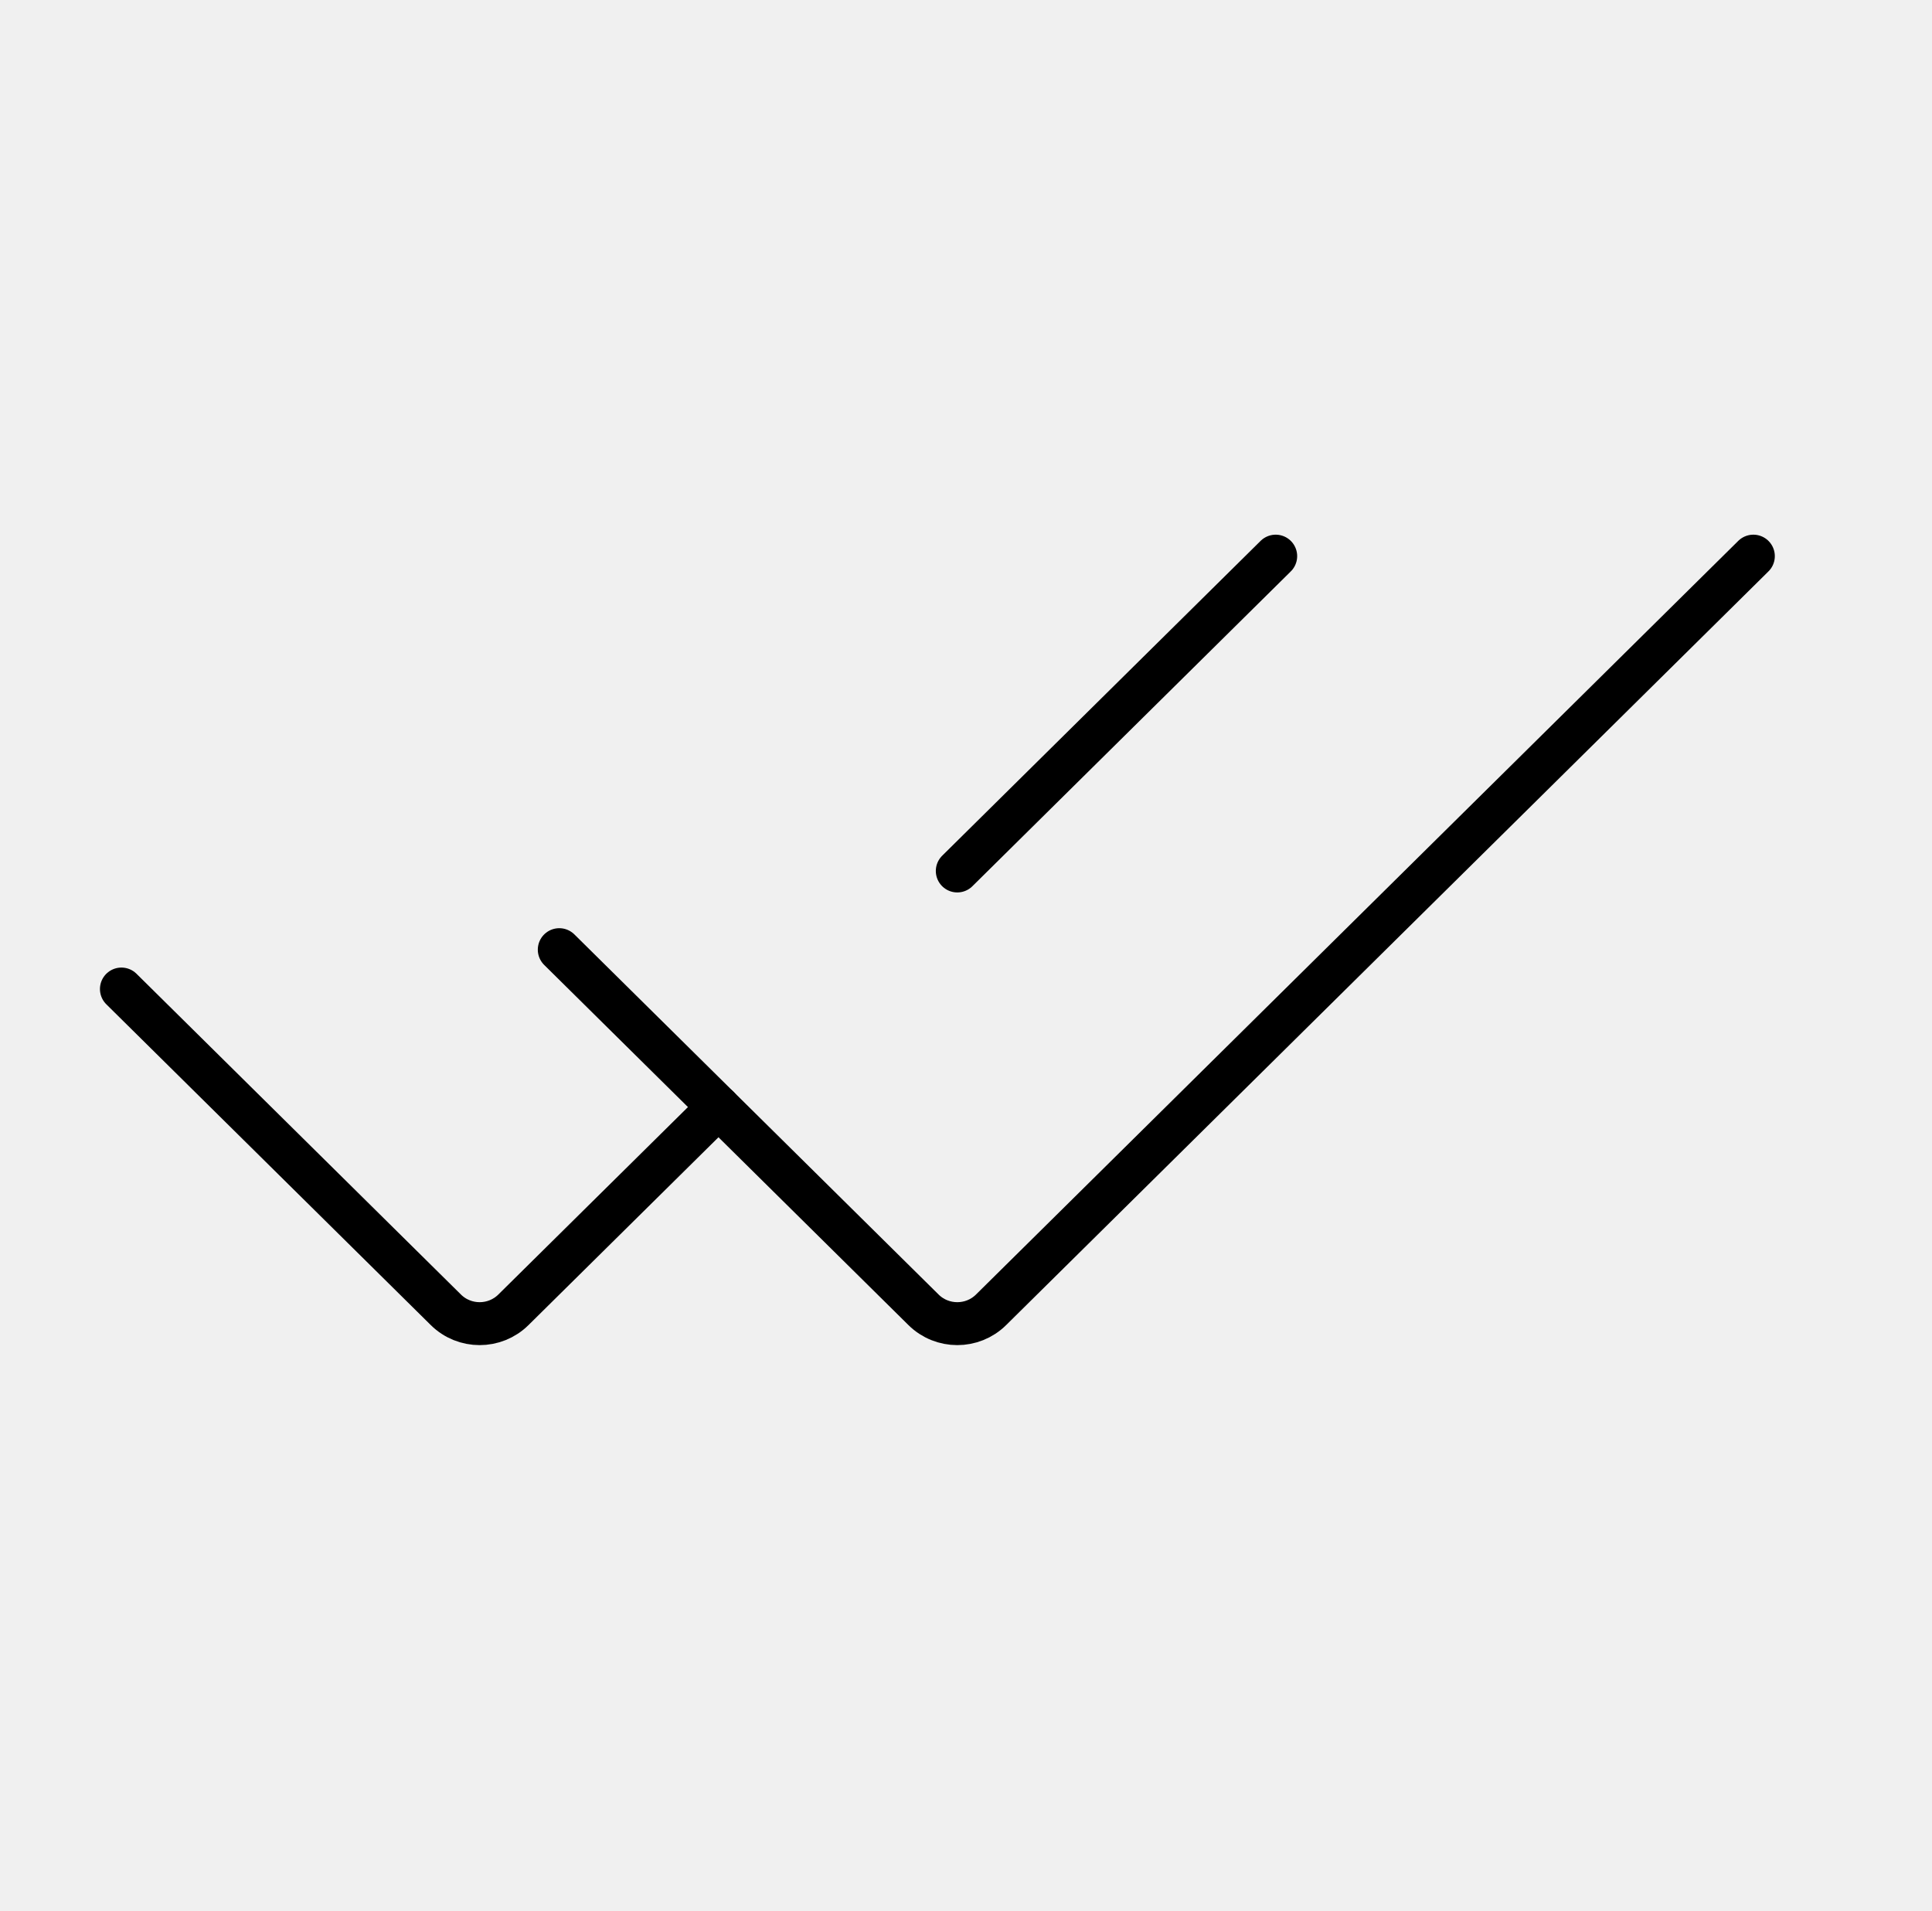
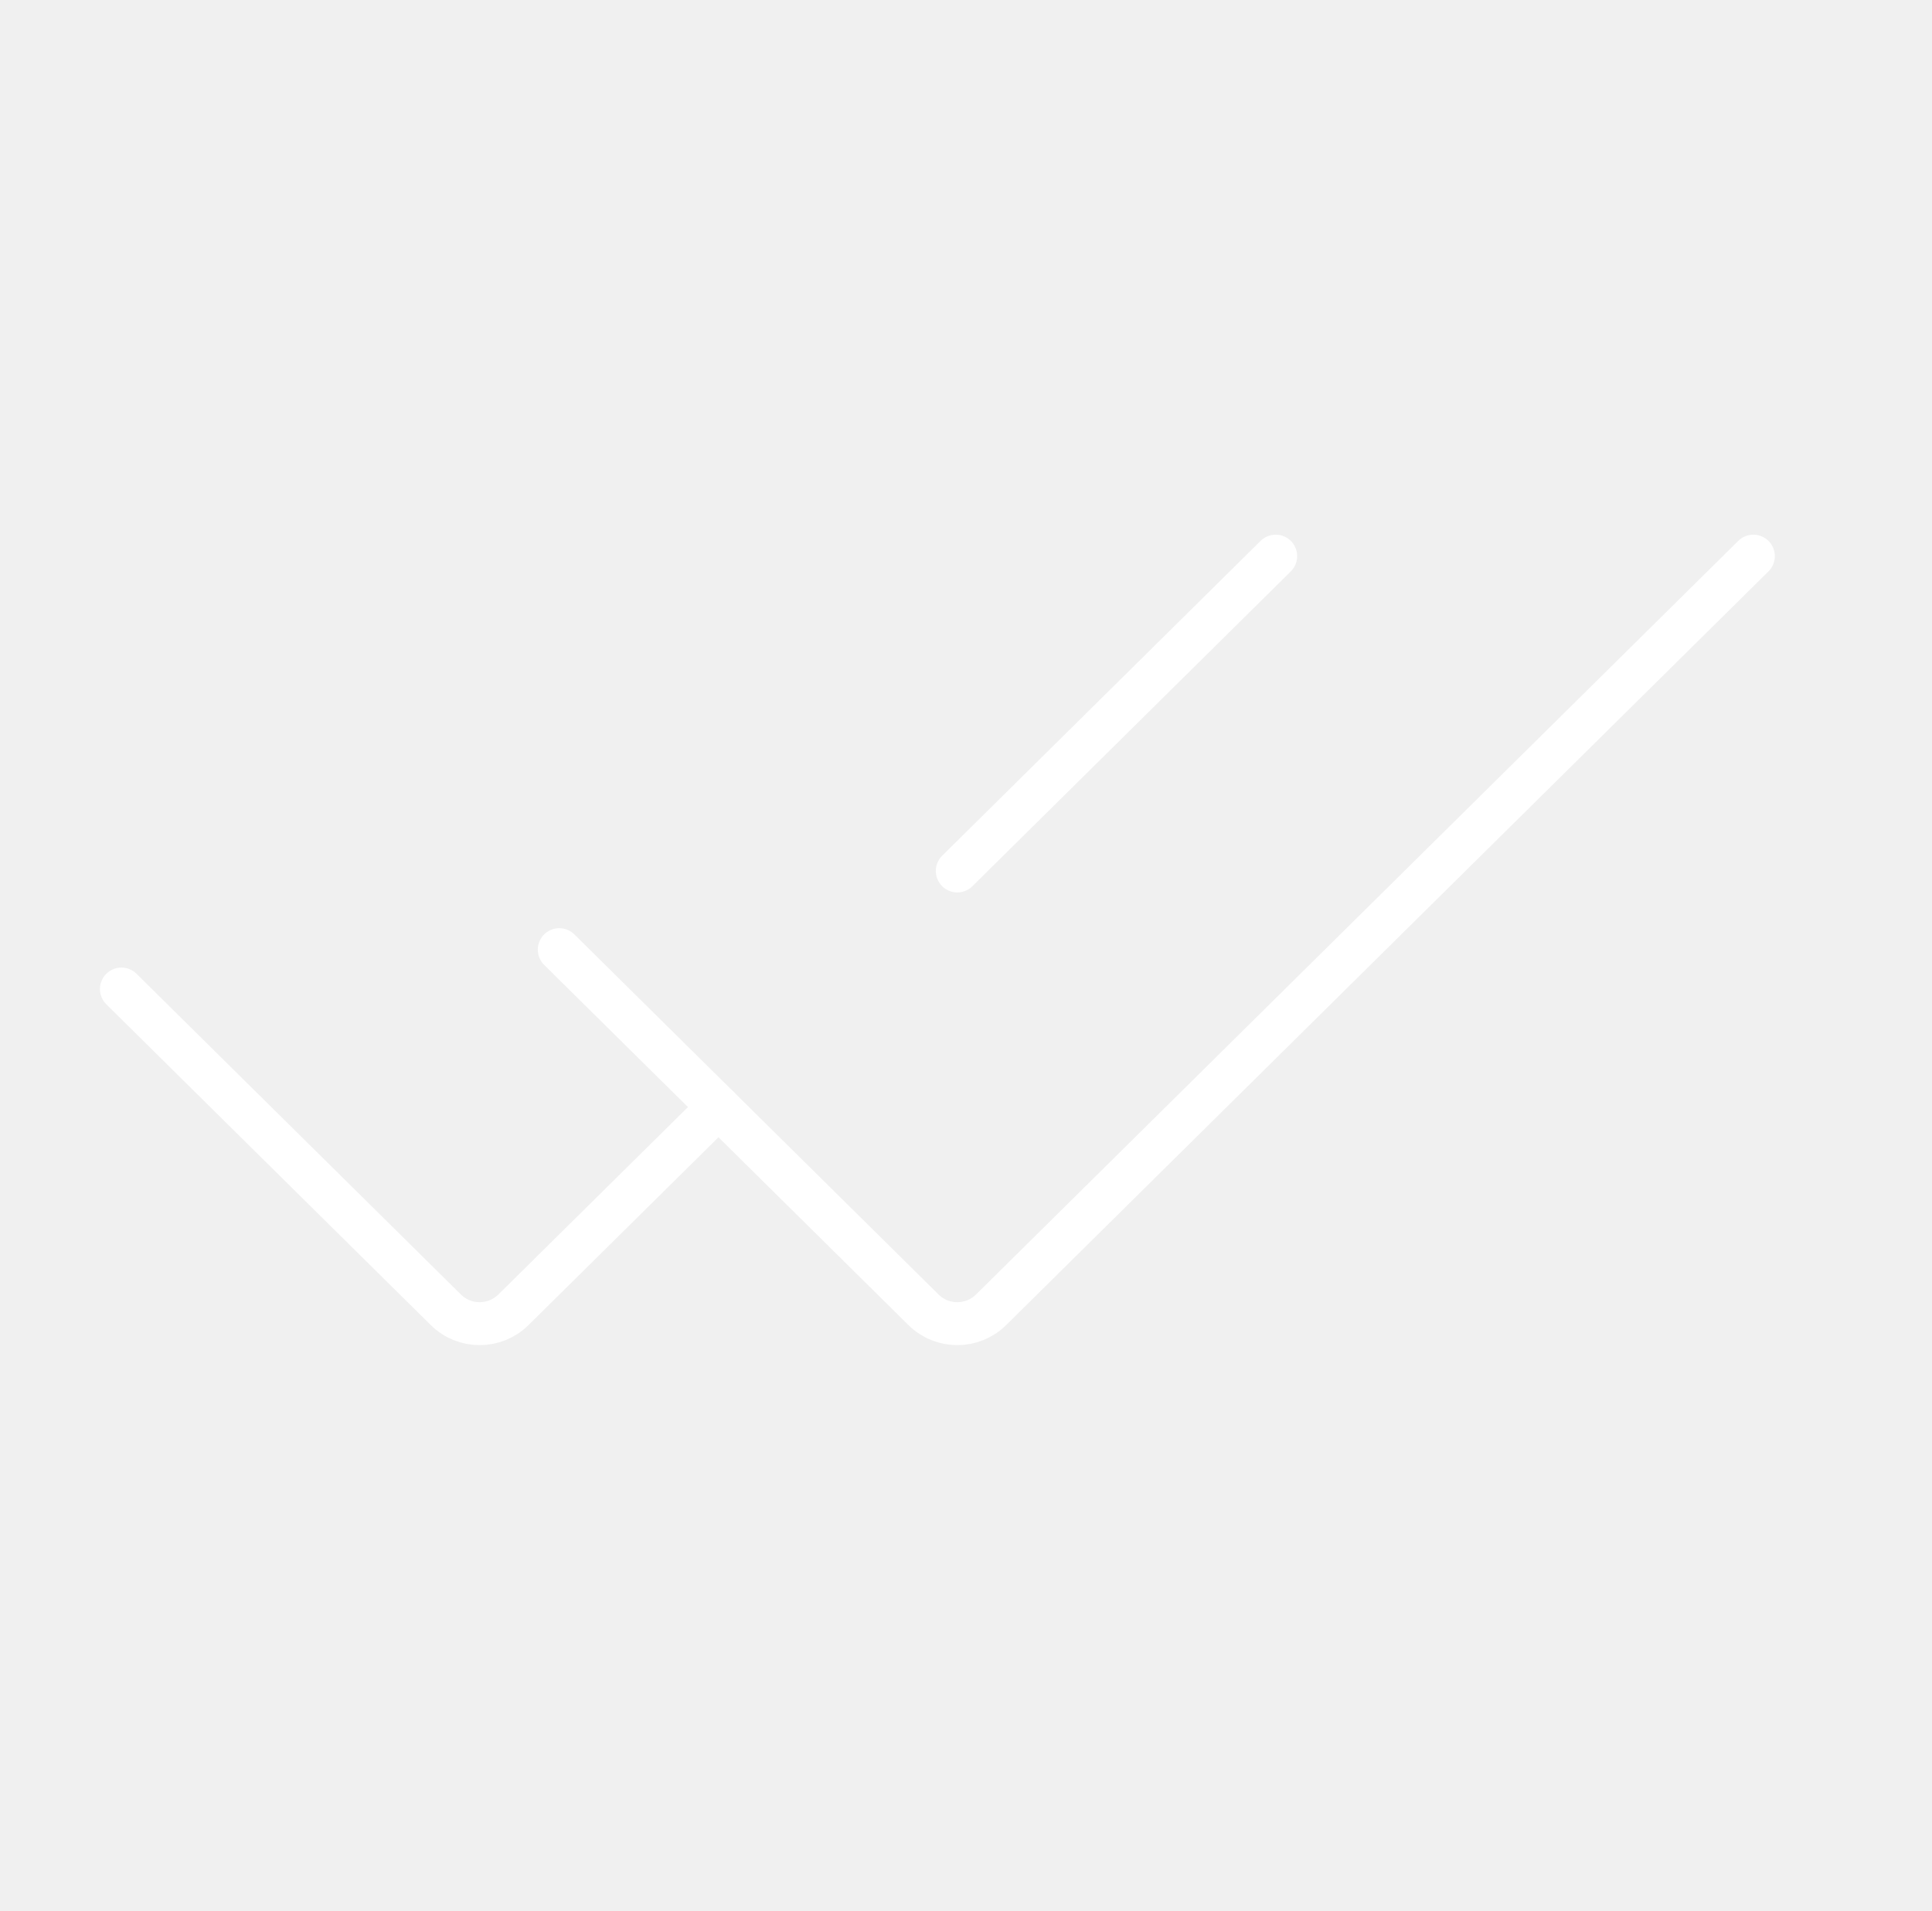
<svg xmlns="http://www.w3.org/2000/svg" width="90" height="89" viewBox="0 0 90 89" fill="none">
-   <path d="M5.656 46.076L20.77 61.02C21.639 61.88 23.048 61.88 23.917 61.02L33.469 51.576" stroke="black" stroke-width="2" stroke-linecap="round" />
-   <path d="M59.427 25.909L44.594 40.576" stroke="black" stroke-width="2" stroke-linecap="round" />
-   <path d="M26.053 44.242L43.021 61.02C43.89 61.88 45.299 61.88 46.168 61.02L81.678 25.909" stroke="black" stroke-width="2" stroke-linecap="round" />
+   <path d="M5.656 46.076L20.77 61.02C21.639 61.88 23.048 61.88 23.917 61.02L33.469 51.576" stroke="white" stroke-width="2" stroke-linecap="round" />
+   <path d="M59.427 25.909L44.594 40.576" stroke="white" stroke-width="2" stroke-linecap="round" />
+   <path d="M26.053 44.242L43.021 61.02C43.89 61.88 45.299 61.88 46.168 61.02L81.678 25.909" stroke="white" stroke-width="2" stroke-linecap="round" />
</svg>
